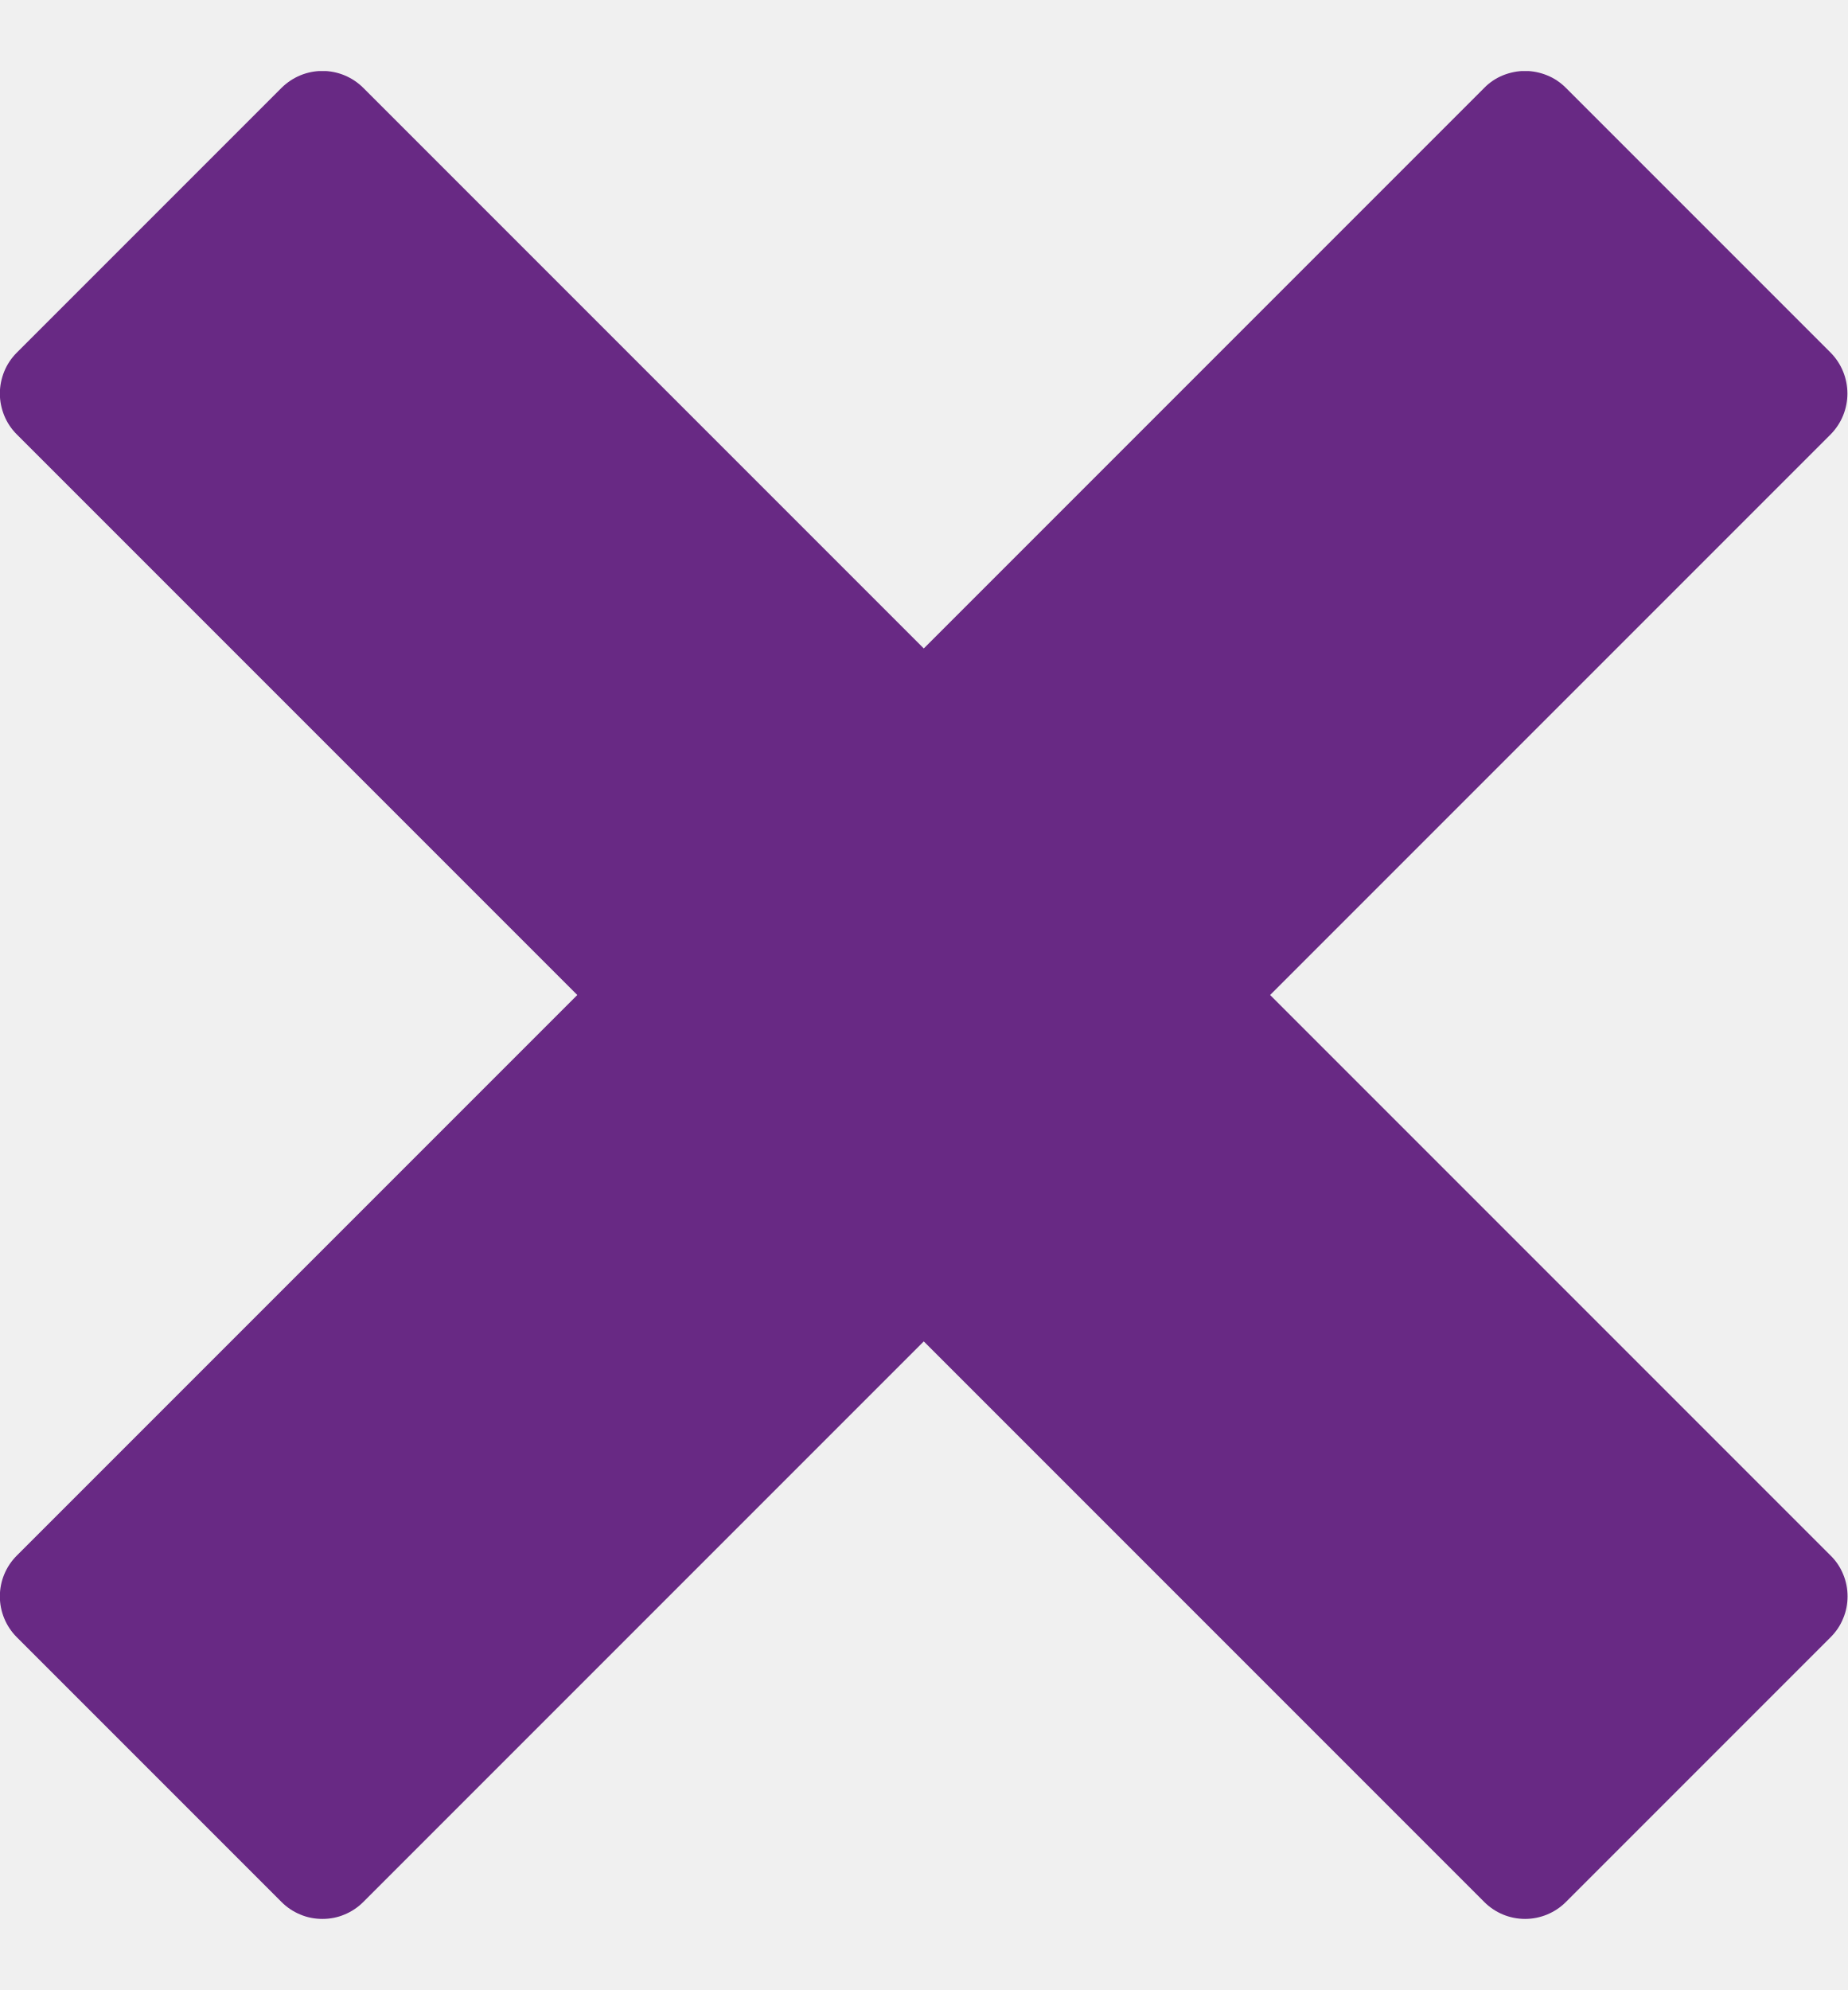
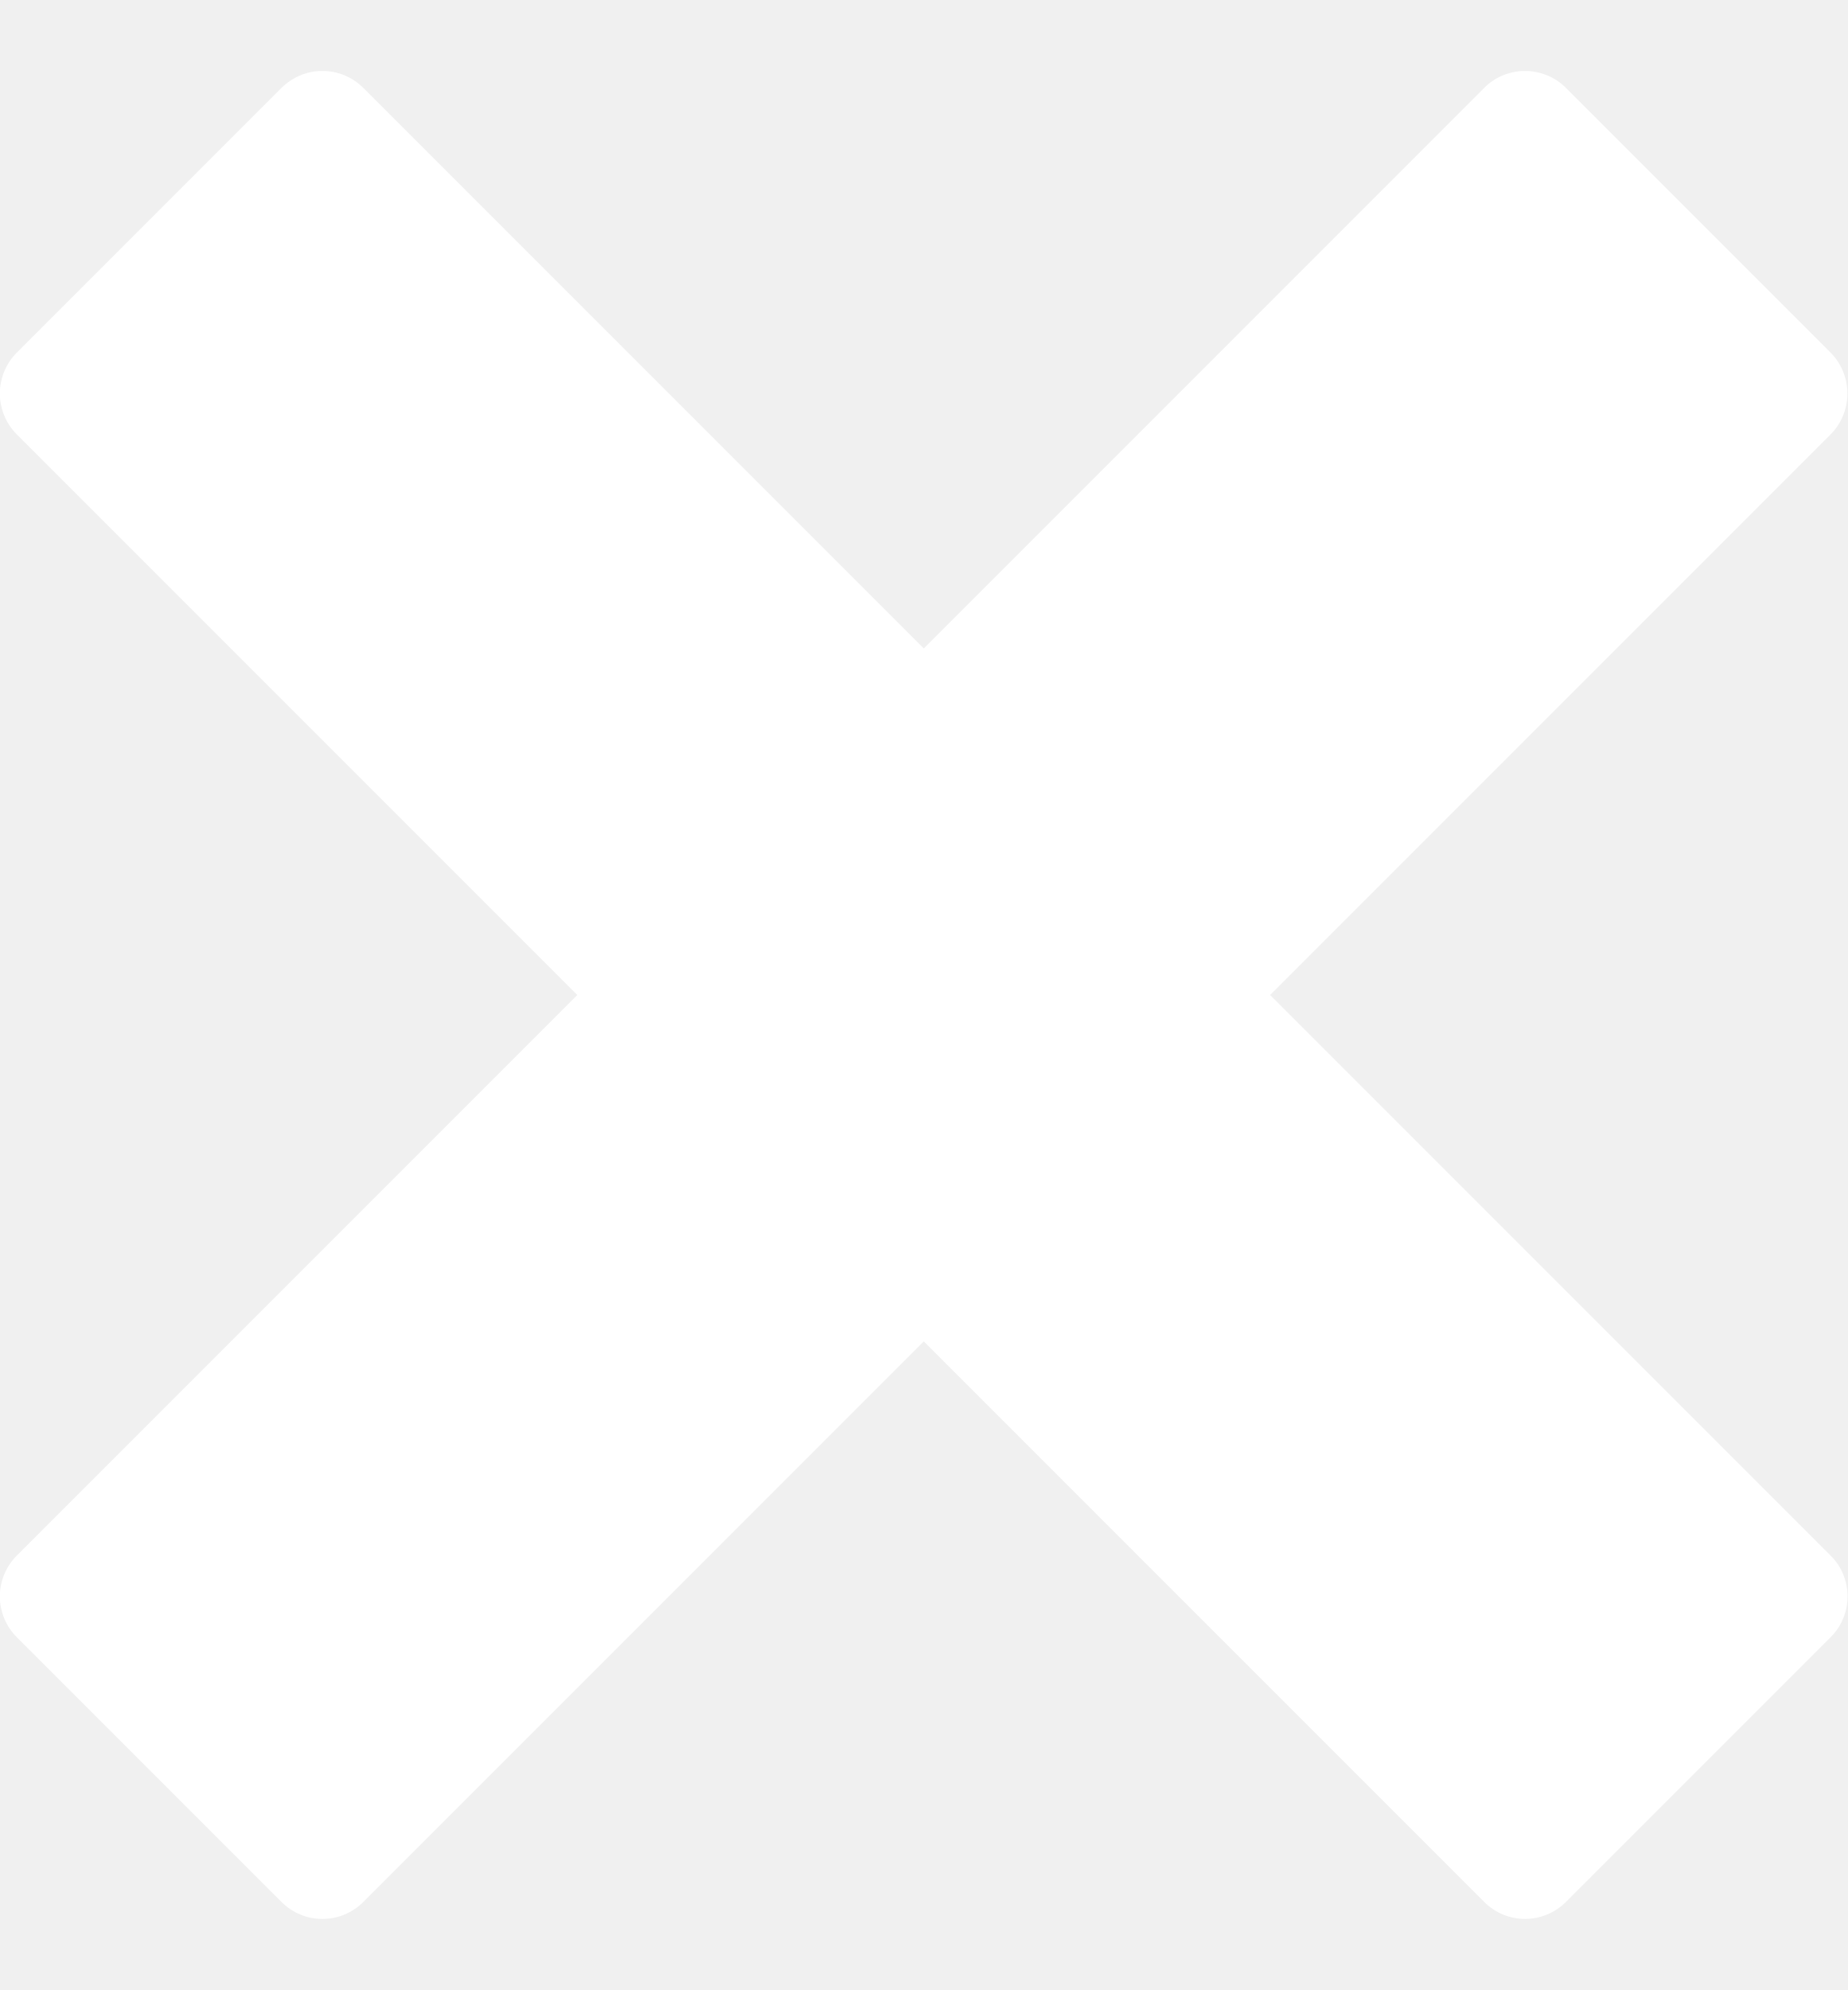
<svg xmlns="http://www.w3.org/2000/svg" class="SVGInline-svg notification__cross-svg" viewBox="0 0 13 14" fill="none">
  <g clip-path="url(#clip0_5122_3528)">
-     <path d="M12.881 10.944L8.937 7L12.881 3.056C12.957 2.979 12.999 2.876 12.999 2.769C12.999 2.661 12.957 2.558 12.881 2.481L11.018 0.618C10.98 0.58 10.936 0.55 10.886 0.53C10.837 0.51 10.784 0.499 10.731 0.499C10.677 0.499 10.625 0.51 10.575 0.53C10.526 0.55 10.481 0.58 10.444 0.618L6.5 4.562L2.556 0.618C2.48 0.542 2.376 0.499 2.269 0.499C2.161 0.499 2.058 0.542 1.981 0.618L0.118 2.481C0.08 2.519 0.05 2.564 0.03 2.613C0.01 2.662 -0.001 2.715 -0.001 2.769C-0.001 2.822 0.01 2.875 0.03 2.924C0.05 2.973 0.08 3.018 0.118 3.056L4.062 7L0.118 10.944C0.042 11.02 -0.001 11.123 -0.001 11.231C-0.001 11.338 0.042 11.442 0.118 11.518L1.981 13.381C2.019 13.419 2.064 13.449 2.113 13.469C2.162 13.49 2.215 13.5 2.269 13.5C2.322 13.5 2.375 13.49 2.424 13.469C2.473 13.449 2.518 13.419 2.556 13.381L6.5 9.437L10.444 13.381C10.52 13.457 10.623 13.5 10.731 13.5C10.838 13.5 10.942 13.457 11.018 13.381L12.881 11.518C12.919 11.48 12.949 11.436 12.969 11.386C12.99 11.337 13 11.284 13 11.231C13 11.177 12.99 11.125 12.969 11.075C12.949 11.026 12.919 10.981 12.881 10.944Z" fill="#682984" />
+     <path d="M12.881 10.944L8.937 7L12.881 3.056C12.957 2.979 12.999 2.876 12.999 2.769C12.999 2.661 12.957 2.558 12.881 2.481L11.018 0.618C10.98 0.58 10.936 0.55 10.886 0.53C10.837 0.51 10.784 0.499 10.731 0.499C10.677 0.499 10.625 0.51 10.575 0.53C10.526 0.55 10.481 0.58 10.444 0.618L6.5 4.562L2.556 0.618C2.48 0.542 2.376 0.499 2.269 0.499C2.161 0.499 2.058 0.542 1.981 0.618L0.118 2.481C0.08 2.519 0.05 2.564 0.03 2.613C0.01 2.662 -0.001 2.715 -0.001 2.769C-0.001 2.822 0.01 2.875 0.03 2.924C0.05 2.973 0.08 3.018 0.118 3.056L4.062 7L0.118 10.944C0.042 11.02 -0.001 11.123 -0.001 11.231C-0.001 11.338 0.042 11.442 0.118 11.518L1.981 13.381C2.019 13.419 2.064 13.449 2.113 13.469C2.162 13.49 2.215 13.5 2.269 13.5C2.322 13.5 2.375 13.49 2.424 13.469C2.473 13.449 2.518 13.419 2.556 13.381L6.5 9.437L10.444 13.381C10.52 13.457 10.623 13.5 10.731 13.5C10.838 13.5 10.942 13.457 11.018 13.381L12.881 11.518C12.919 11.48 12.949 11.436 12.969 11.386C12.99 11.337 13 11.284 13 11.231C13 11.177 12.99 11.125 12.969 11.075C12.949 11.026 12.919 10.981 12.881 10.944Z" fill="#fff" />
  </g>
  <defs>
    <clipPath id="clip0_5122_3528">
      <rect width="13" height="13" fill="white" transform="translate(0 0.5)" />
    </clipPath>
  </defs>
</svg>
